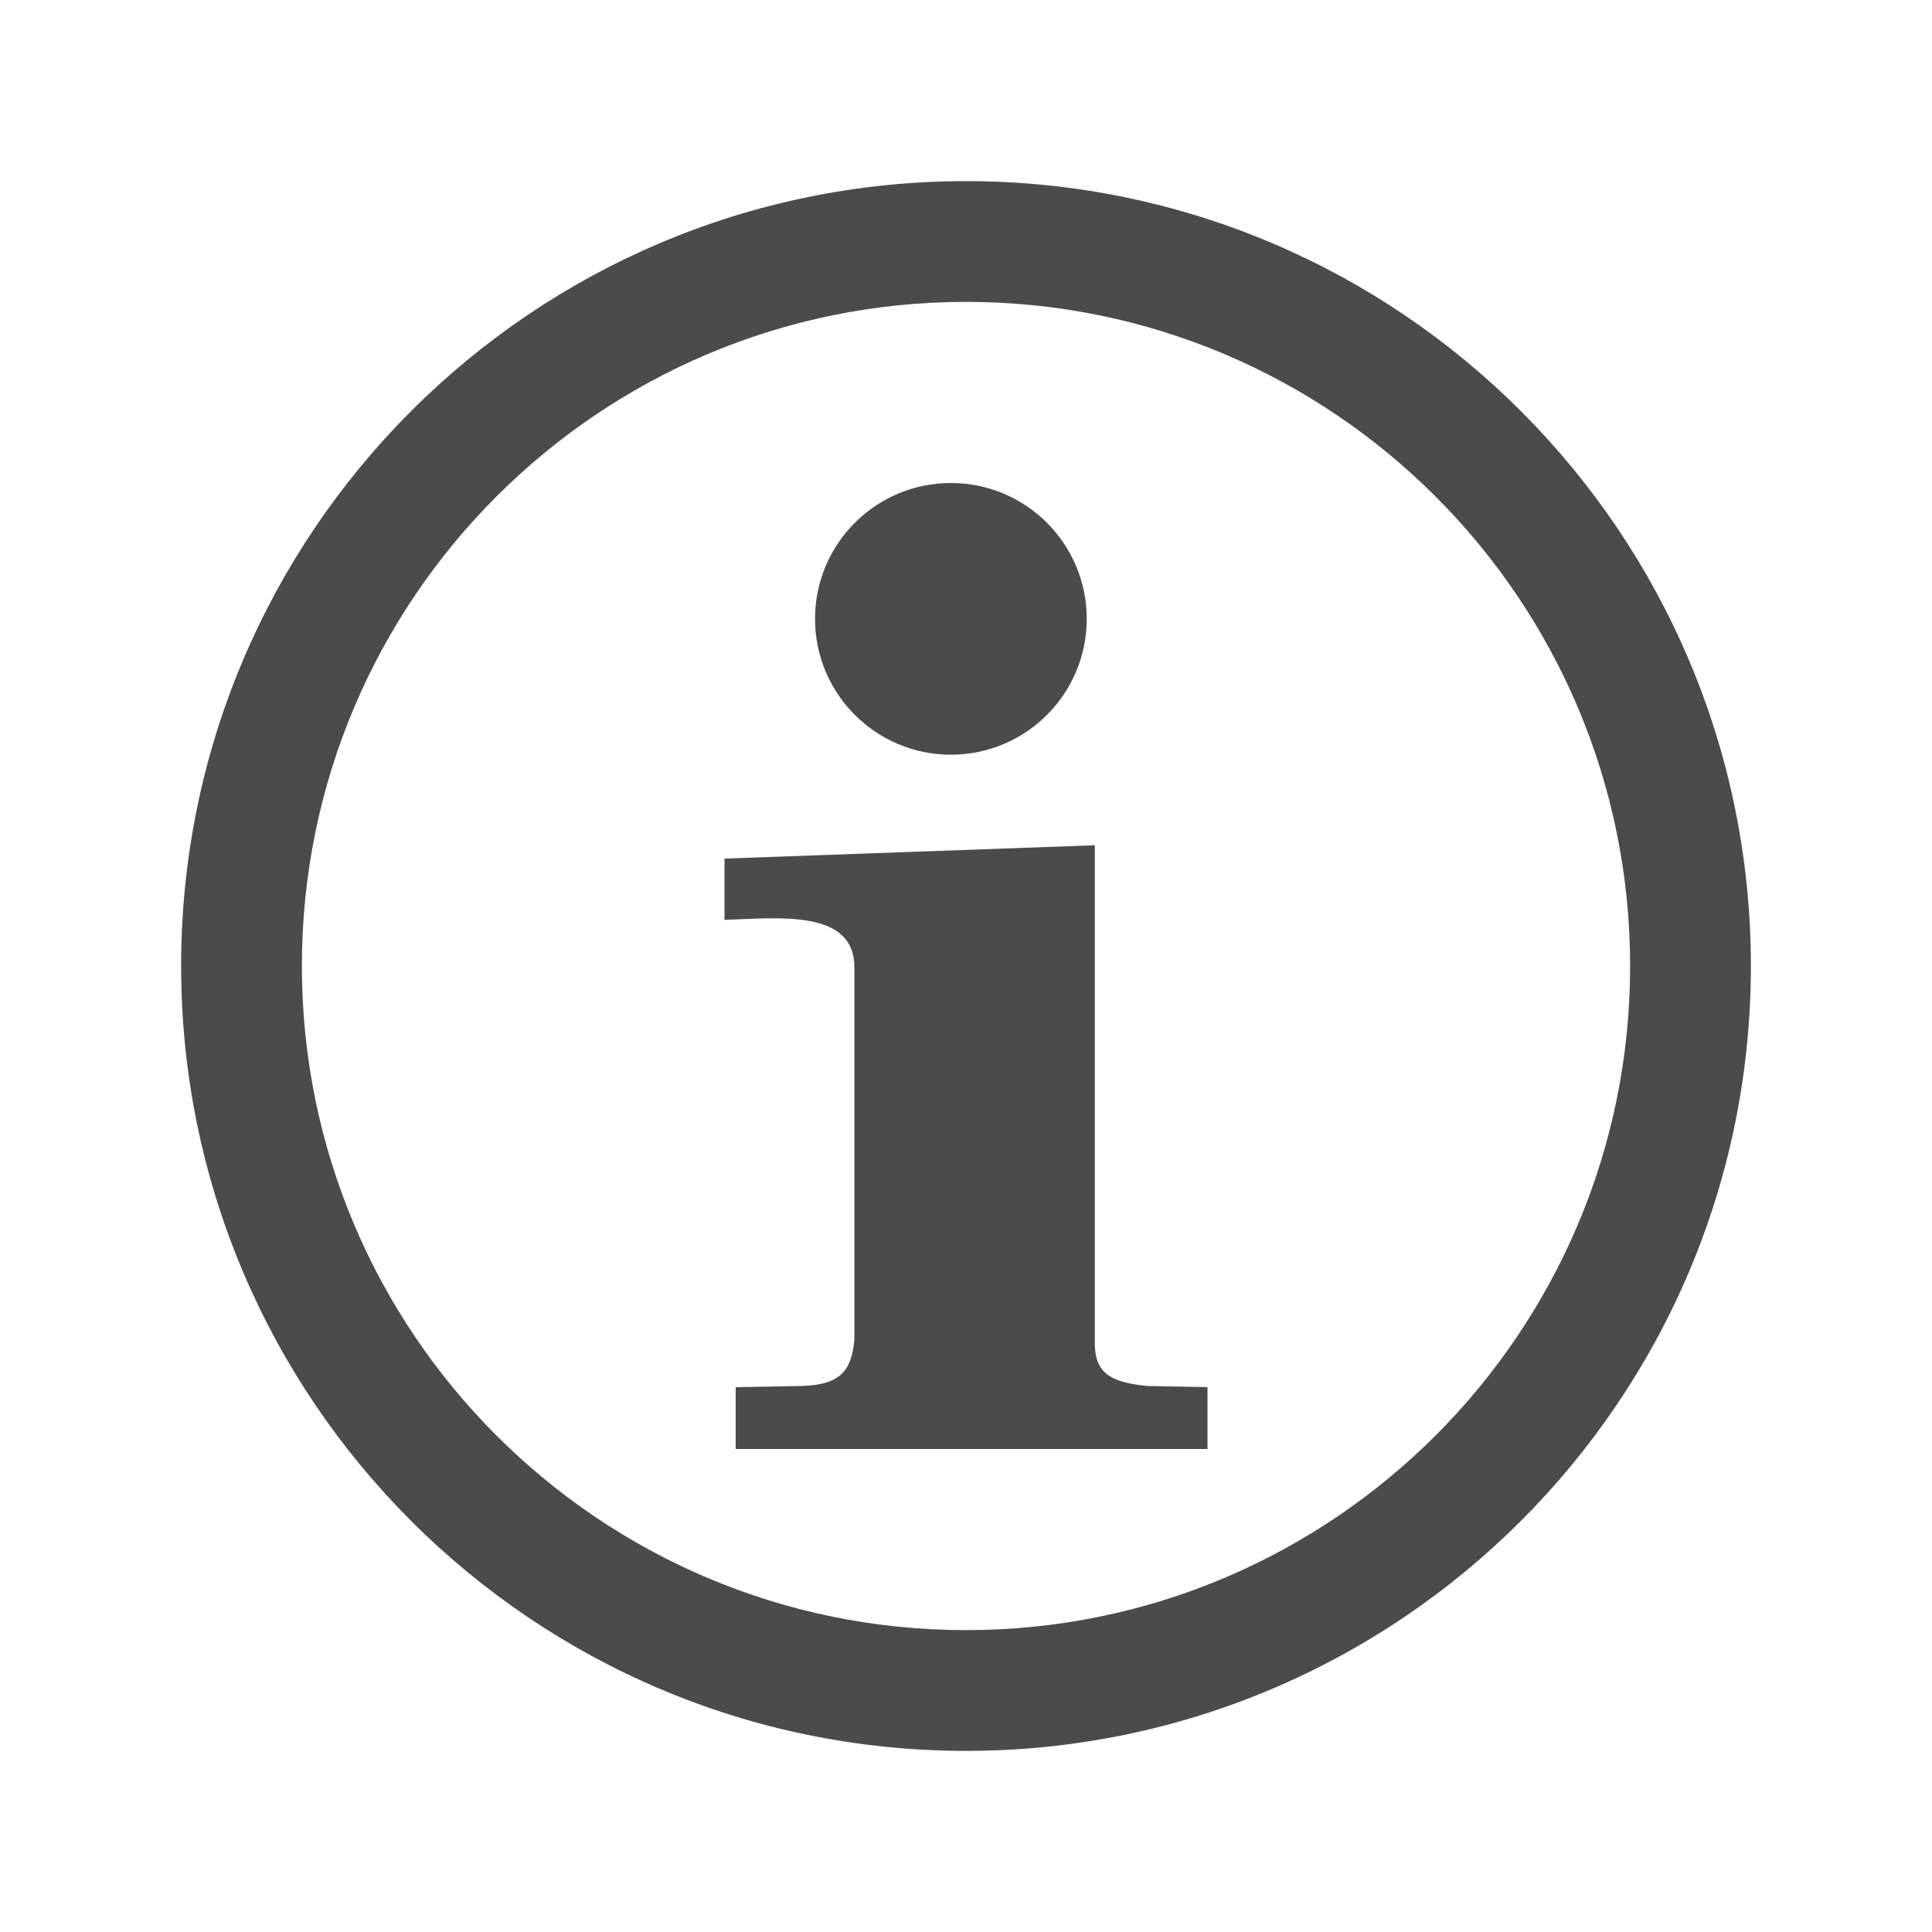
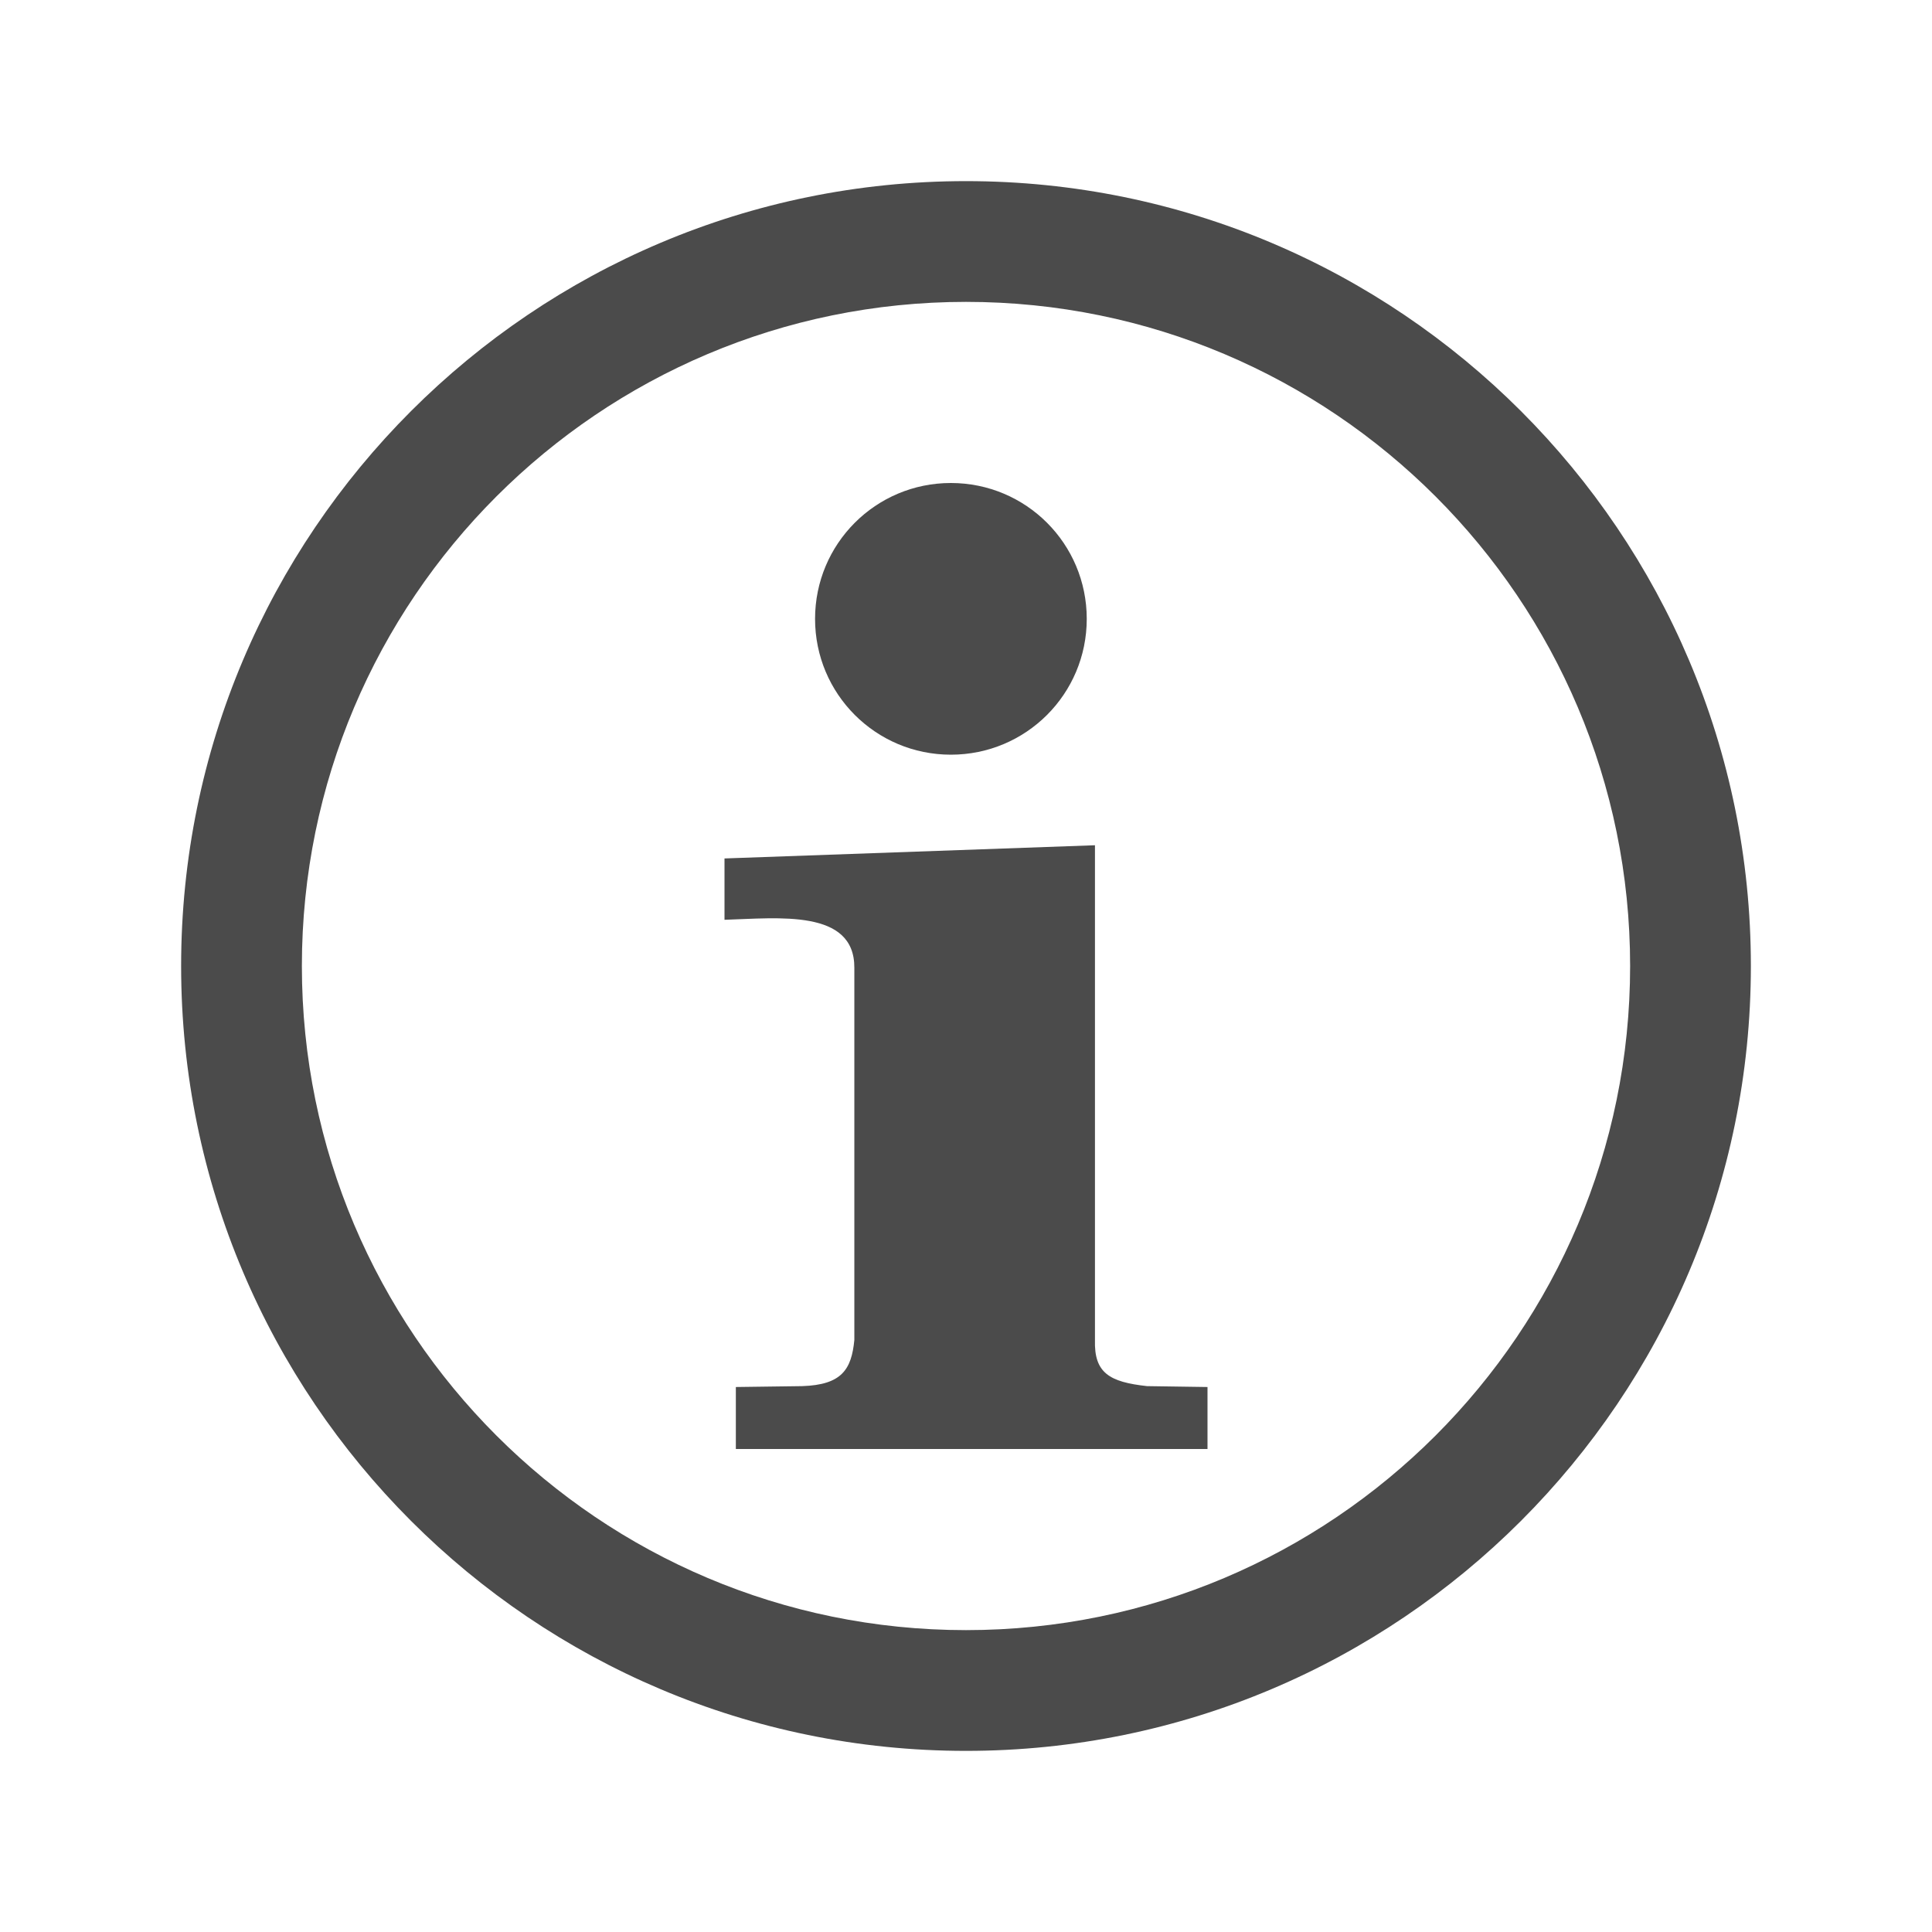
- <svg xmlns="http://www.w3.org/2000/svg" height="160" width="160" version="1.0">
-   <g fill="#4b4b4b">
-     <path d="m80 15c-35.88 0-65 29.12-65 65s29.12 65 65 65 65-29.12 65-65-29.12-65-65-65zm0 10c30.36 0 55 24.64 55 55s-24.64 55-55 55-55-24.64-55-55 24.64-55 55-55z" />
-     <path d="m57.373 18.231a9.383 9.115 0 1 1 -18.767 0 9.383 9.115 0 1 1 18.767 0z" transform="matrix(1.1989 0 0 1.2342 21.214 28.75)" />
-     <path d="m90.665 110.96c-0.069 2.73 1.211 3.5 4.327 3.82l5.008 0.1v5.12h-39.073v-5.12l5.503-0.1c3.291-0.1 4.082-1.38 4.327-3.82v-30.813c0.035-4.879-6.296-4.113-10.757-3.968v-5.074l30.665-1.105" />
+ <svg xmlns="http://www.w3.org/2000/svg" width="24pt" height="24pt" viewBox="0 0 24 24" version="1.1">
+   <g id="surface1">
+     <path style=" stroke:none;fill-rule:nonzero;fill:rgb(29.412%,29.412%,29.412%);fill-opacity:1;" d="M 12 2.25 C 6.617 2.25 2.25 6.617 2.25 12 C 2.25 17.383 6.617 21.75 12 21.75 C 17.383 21.75 21.75 17.383 21.75 12 C 21.75 6.617 17.383 2.25 12 2.25 Z M 12 3.75 C 16.555 3.75 20.25 7.445 20.25 12 C 20.25 16.555 16.555 20.25 12 20.25 C 7.445 20.25 3.75 16.555 3.75 12 C 3.75 7.445 7.445 3.75 12 3.75 Z M 12 3.75 " />
+     <path style=" stroke:none;fill-rule:nonzero;fill:rgb(29.412%,29.412%,29.412%);fill-opacity:1;" d="M 13.5 7.688 C 13.5 8.621 12.746 9.375 11.812 9.375 C 10.879 9.375 10.125 8.621 10.125 7.688 C 10.125 6.754 10.879 6 11.812 6 C 12.746 6 13.5 6.754 13.5 7.688 Z M 13.5 7.688 " />
+     <path style=" stroke:none;fill-rule:nonzero;fill:rgb(29.412%,29.412%,29.412%);fill-opacity:1;" d="M 13.602 16.645 C 13.59 17.055 13.781 17.168 14.25 17.219 L 15 17.23 L 15 18 L 9.141 18 L 9.141 17.23 L 9.965 17.219 C 10.457 17.203 10.578 17.012 10.613 16.645 L 10.613 12.023 C 10.617 11.289 9.668 11.406 9 11.426 L 9 10.664 L 13.602 10.5 " />
  </g>
</svg>
